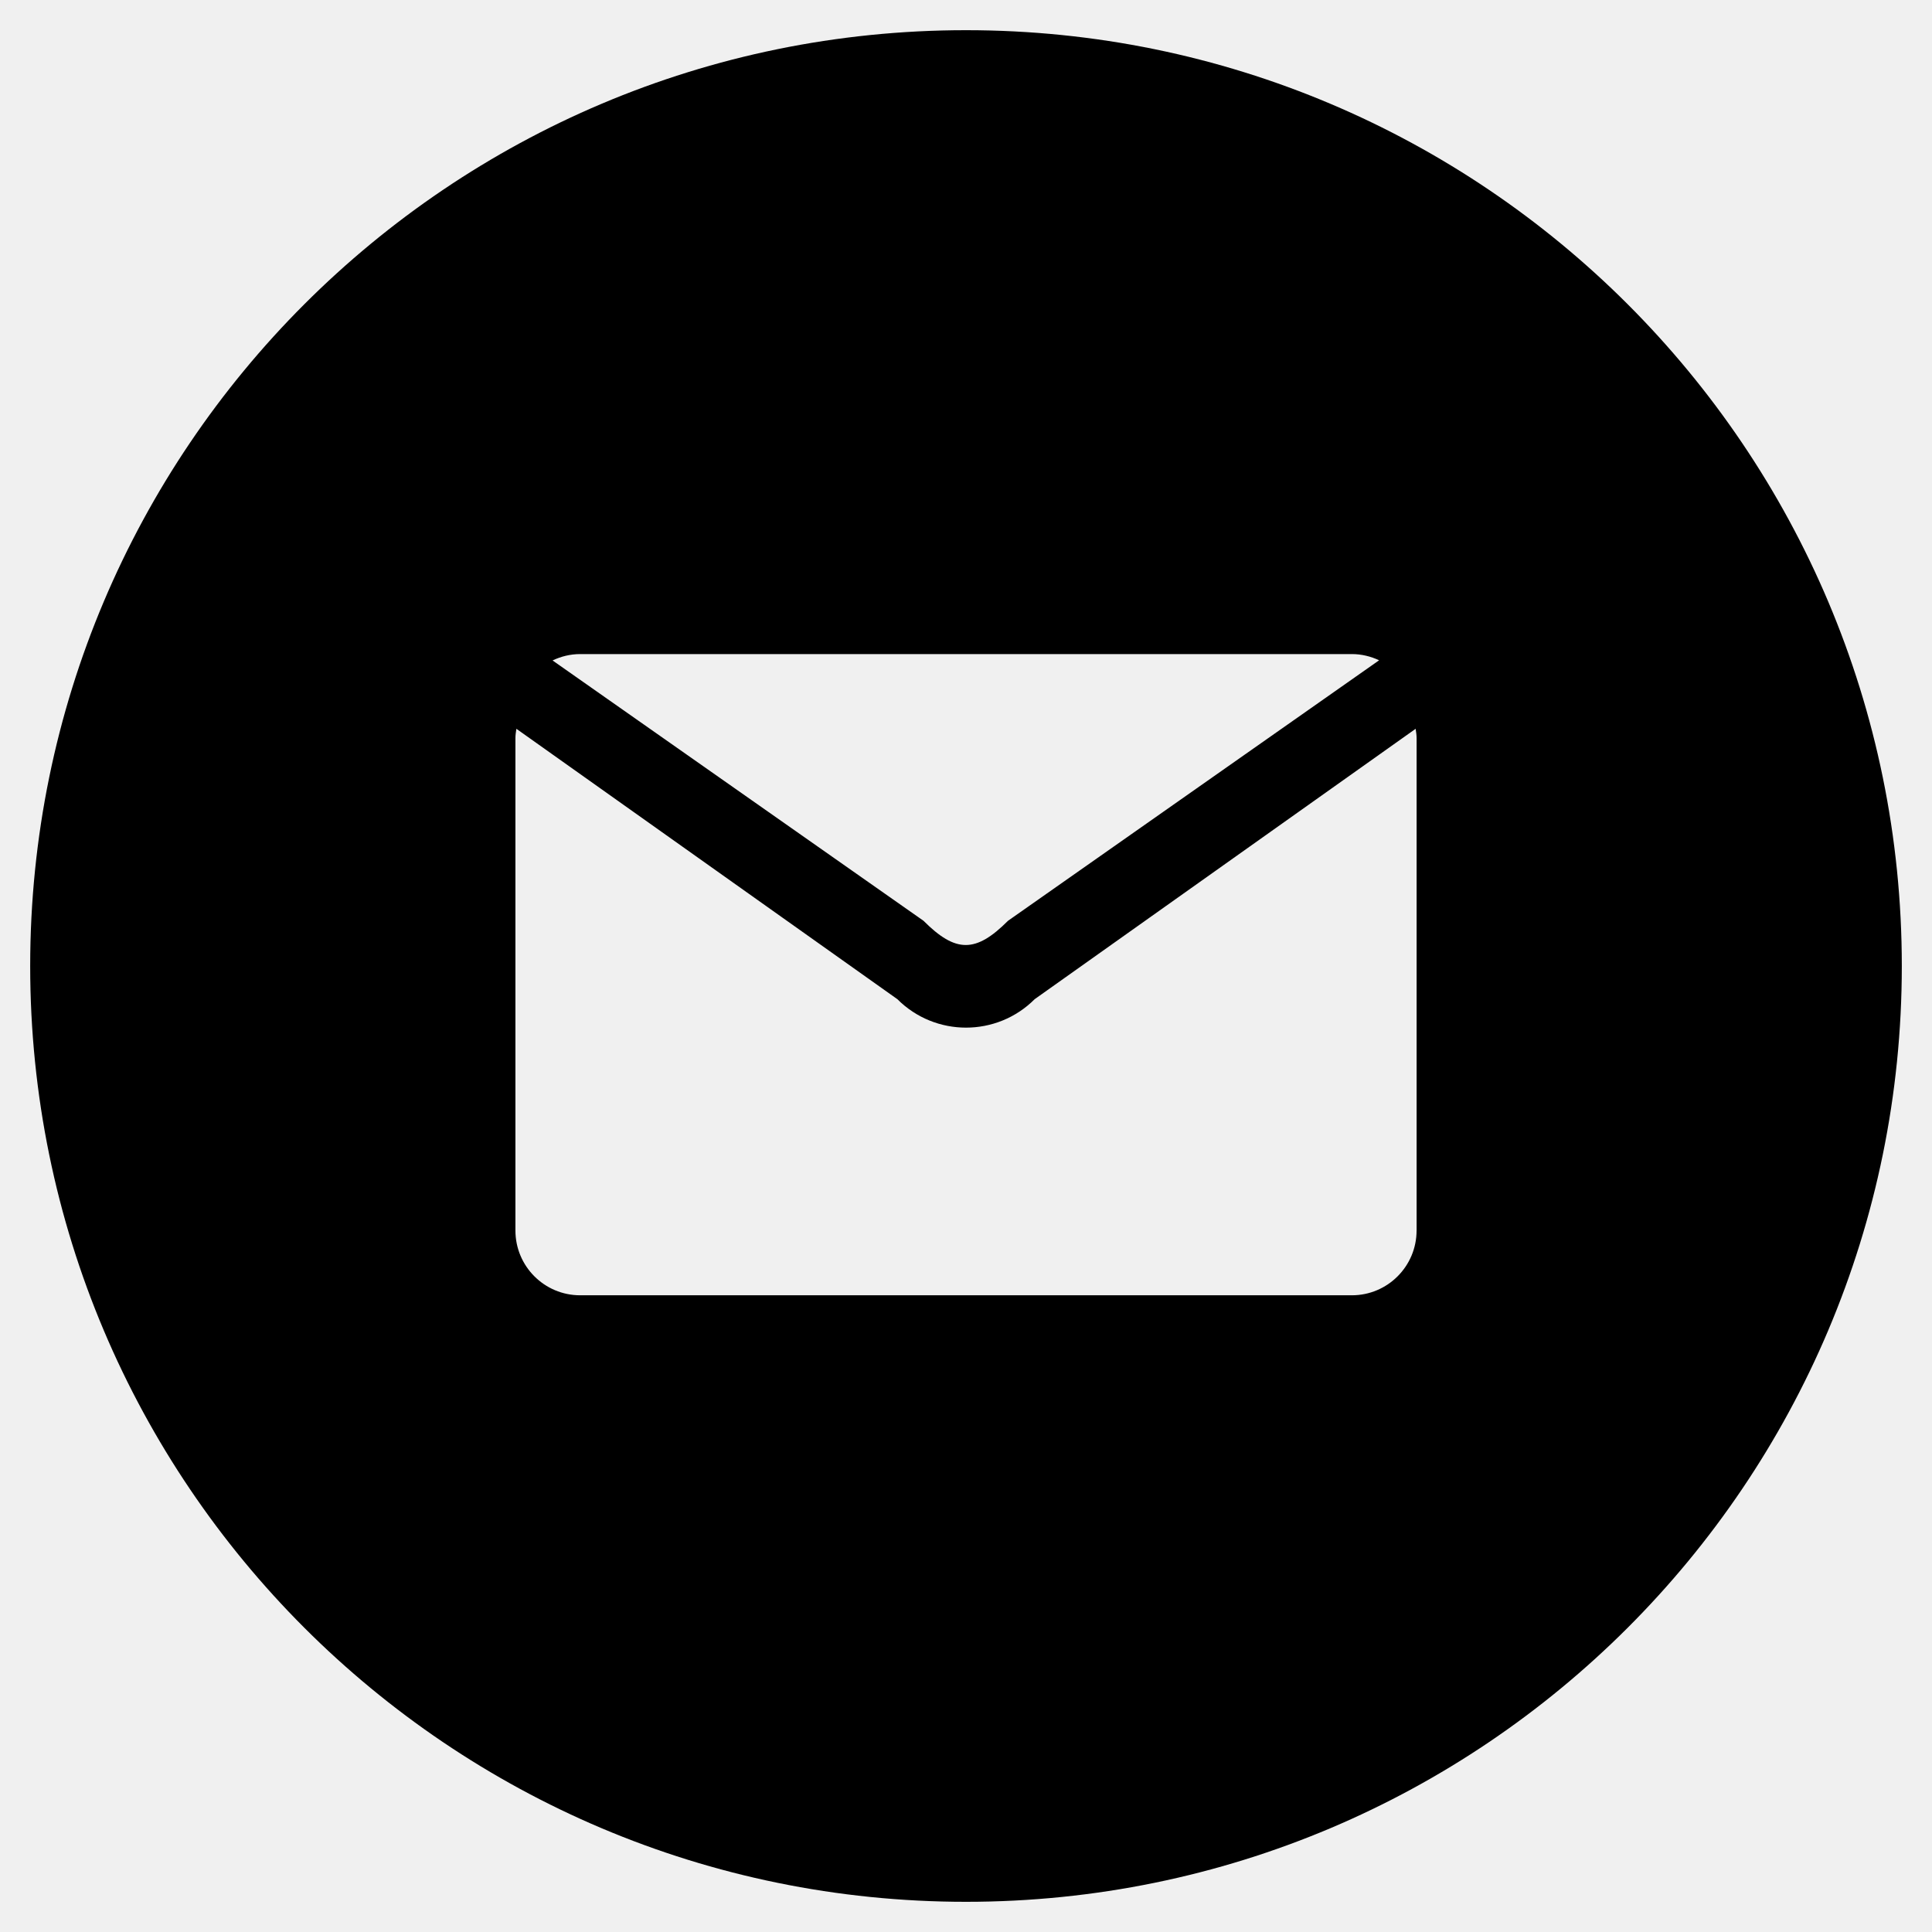
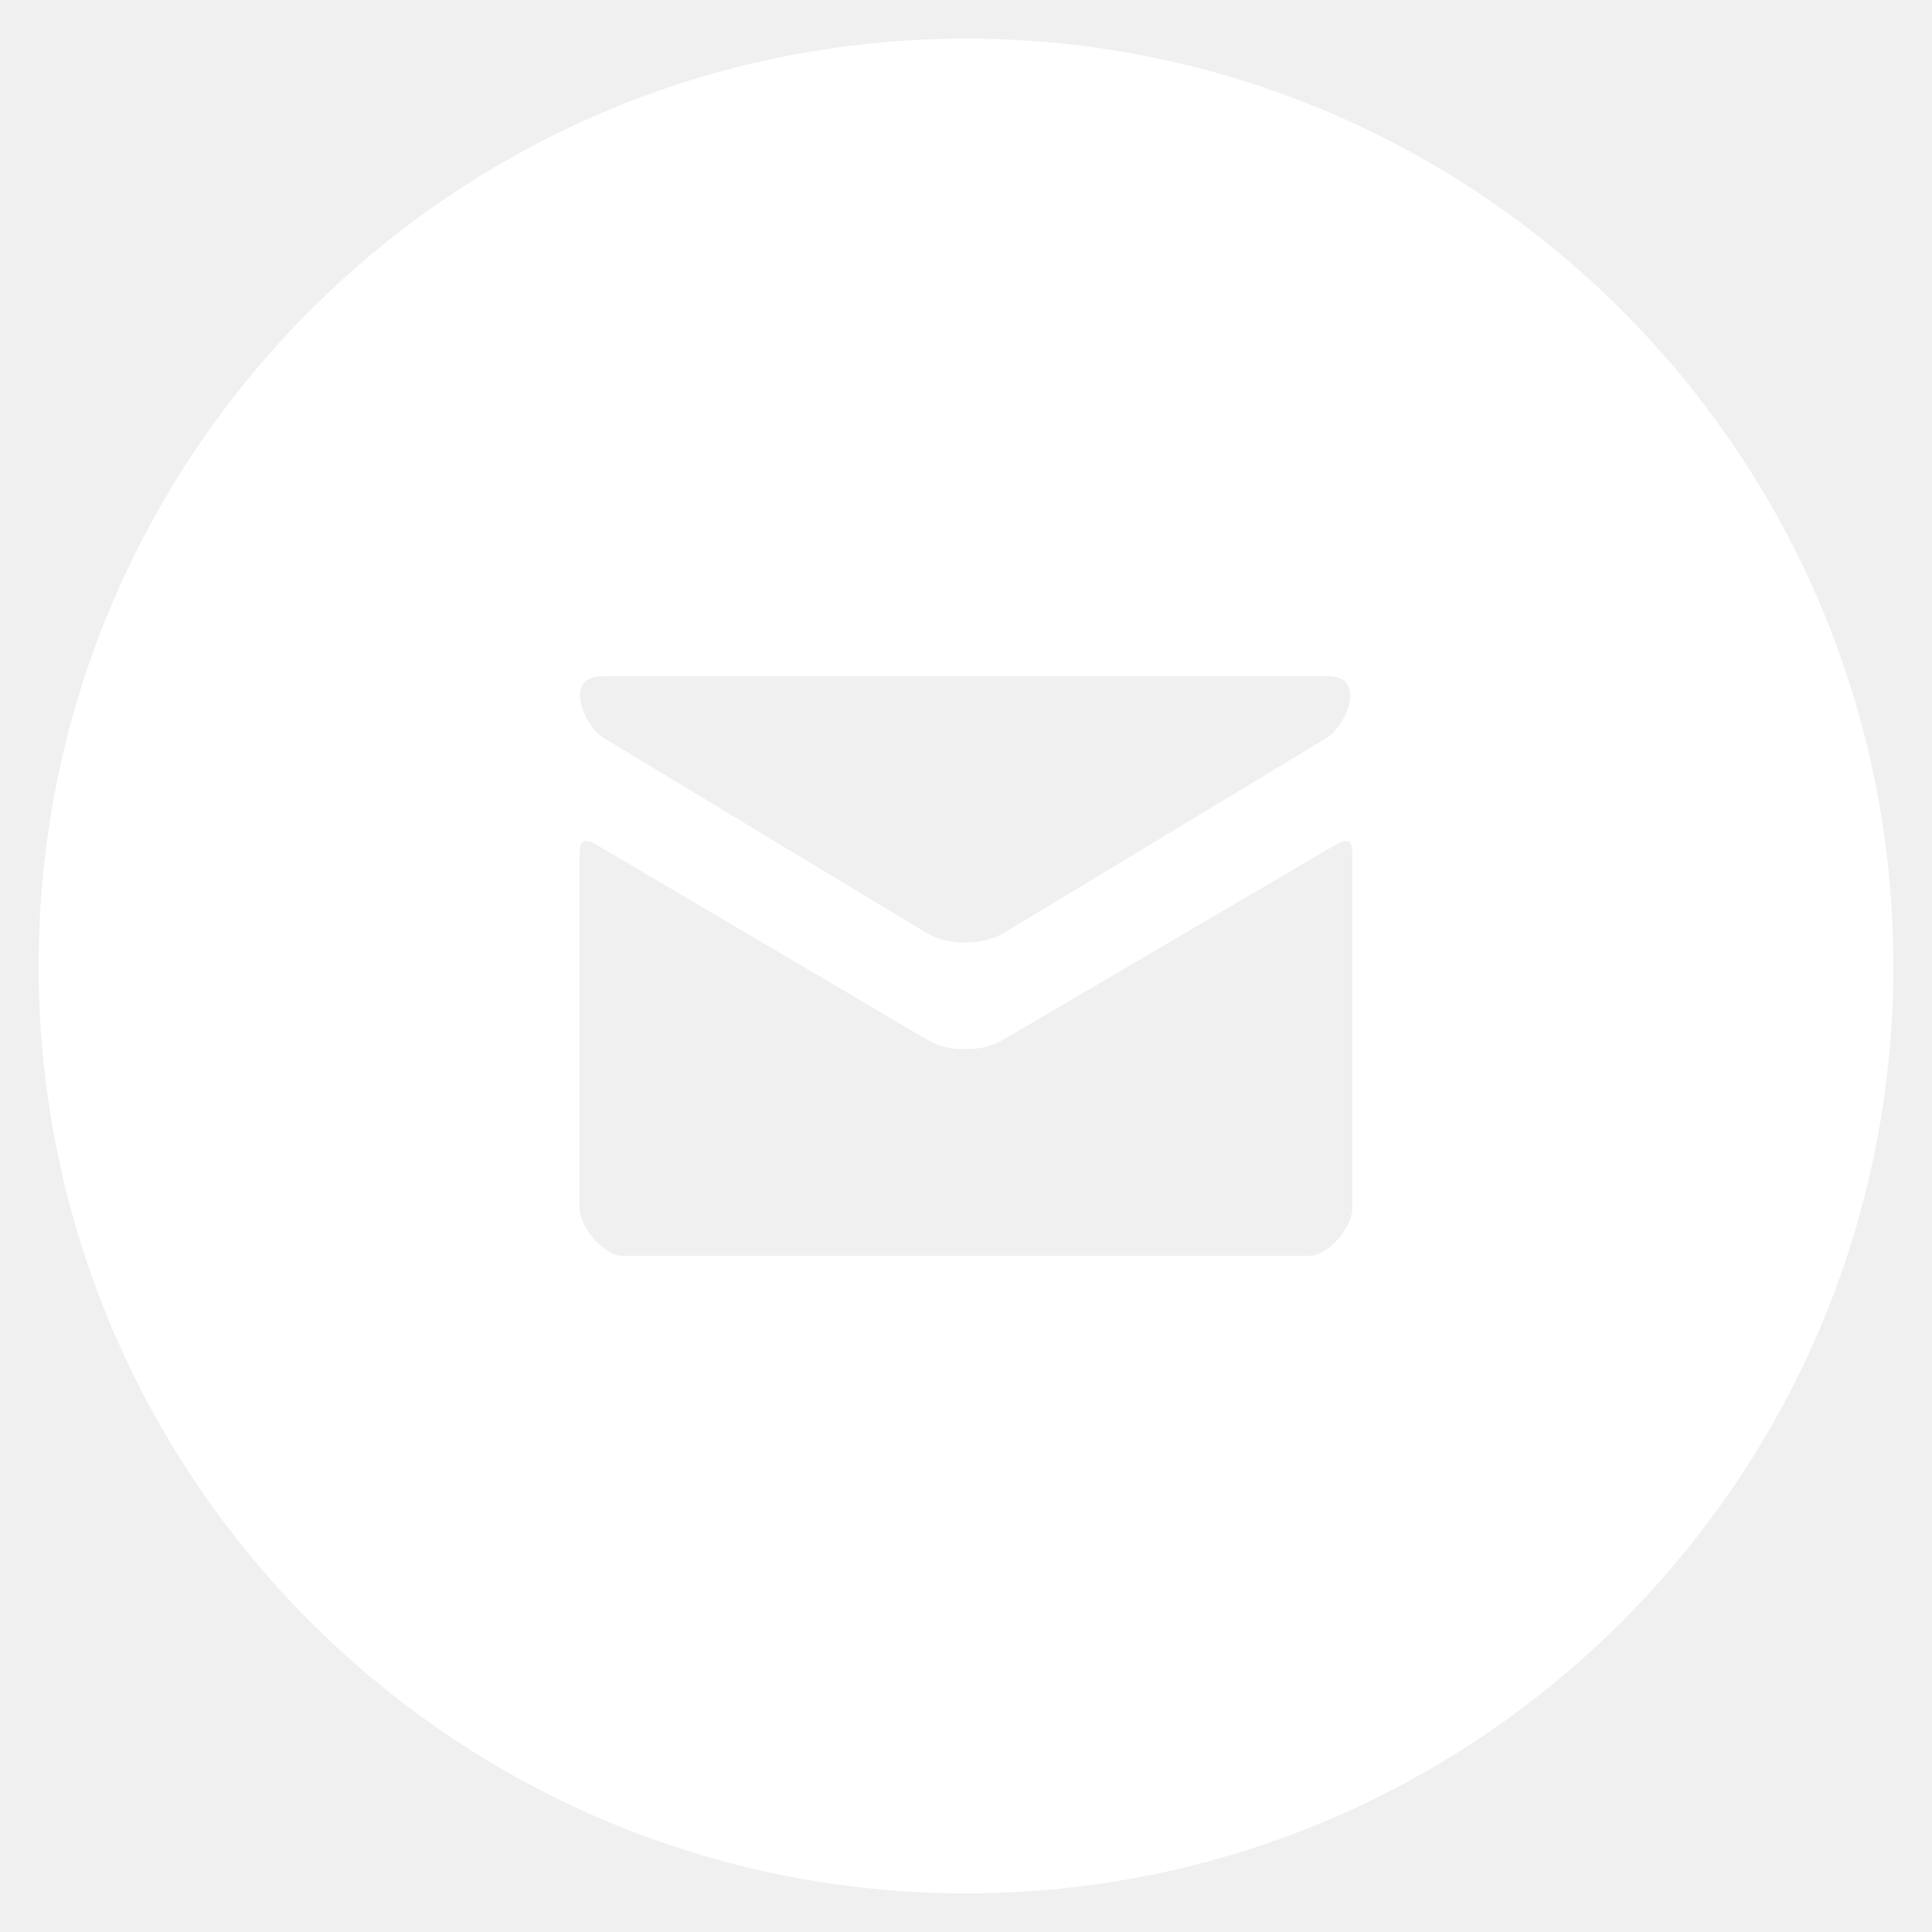
- <svg xmlns="http://www.w3.org/2000/svg" class="svg-icon" style="width: 1em; height: 1em;vertical-align: middle;fill: currentColor;overflow: hidden;" viewBox="0 0 1024 1024" version="1.1">
-   <path d="M512 16C238.064 16 16 238.064 16 512s222.064 496 496 496 496-222.064 496-496S785.936 16 512 16zM307.488 346.672l409.008 0c5.184 0 10.064 1.232 14.464 3.296l-196.688 138.064c-17.104 17.12-27.696 17.12-44.8 0l-196.608-137.984C297.328 347.936 302.24 346.672 307.488 346.672zM750.816 652.192c0 18.96-15.36 34.336-34.304 34.336L307.488 686.528c-18.944 0-34.304-15.376-34.304-34.336L273.184 391.296c0-1.728 0.256-3.376 0.512-5.024l201.92 143.312c20.096 20.112 52.688 20.112 72.784 0l201.92-143.312c0.24 1.648 0.512 3.296 0.512 5.024L750.832 652.192z" />
+ <svg xmlns="http://www.w3.org/2000/svg" fill="#000000" width="800px" height="800px" viewBox="0 0 20 20">
+   <path fill="#FFFFFF" d="M10 .4C4.698.4.4 4.698.4 10s4.298 9.6 9.6 9.6 9.6-4.298 9.6-9.6S15.302.4 10 .4zM6.231 7h7.52c.399 0 .193.512-.024.643-.217.13-3.22 1.947-3.333 2.014s-.257.1-.403.1a.793.793 0 0 1-.402-.1L6.255 7.643C6.038 7.512 5.833 7 6.231 7zM14 12.5c0 .21-.252.5-.444.5H6.444C6.252 13 6 12.71 6 12.5V8.853c0-.092-.002-.211.172-.11l3.417 2.015a.69.69 0 0 0 .402.1c.146 0 .252-.011.403-.1l3.434-2.014c.174-.102.172.018.172.11V12.5z" />
</svg>
